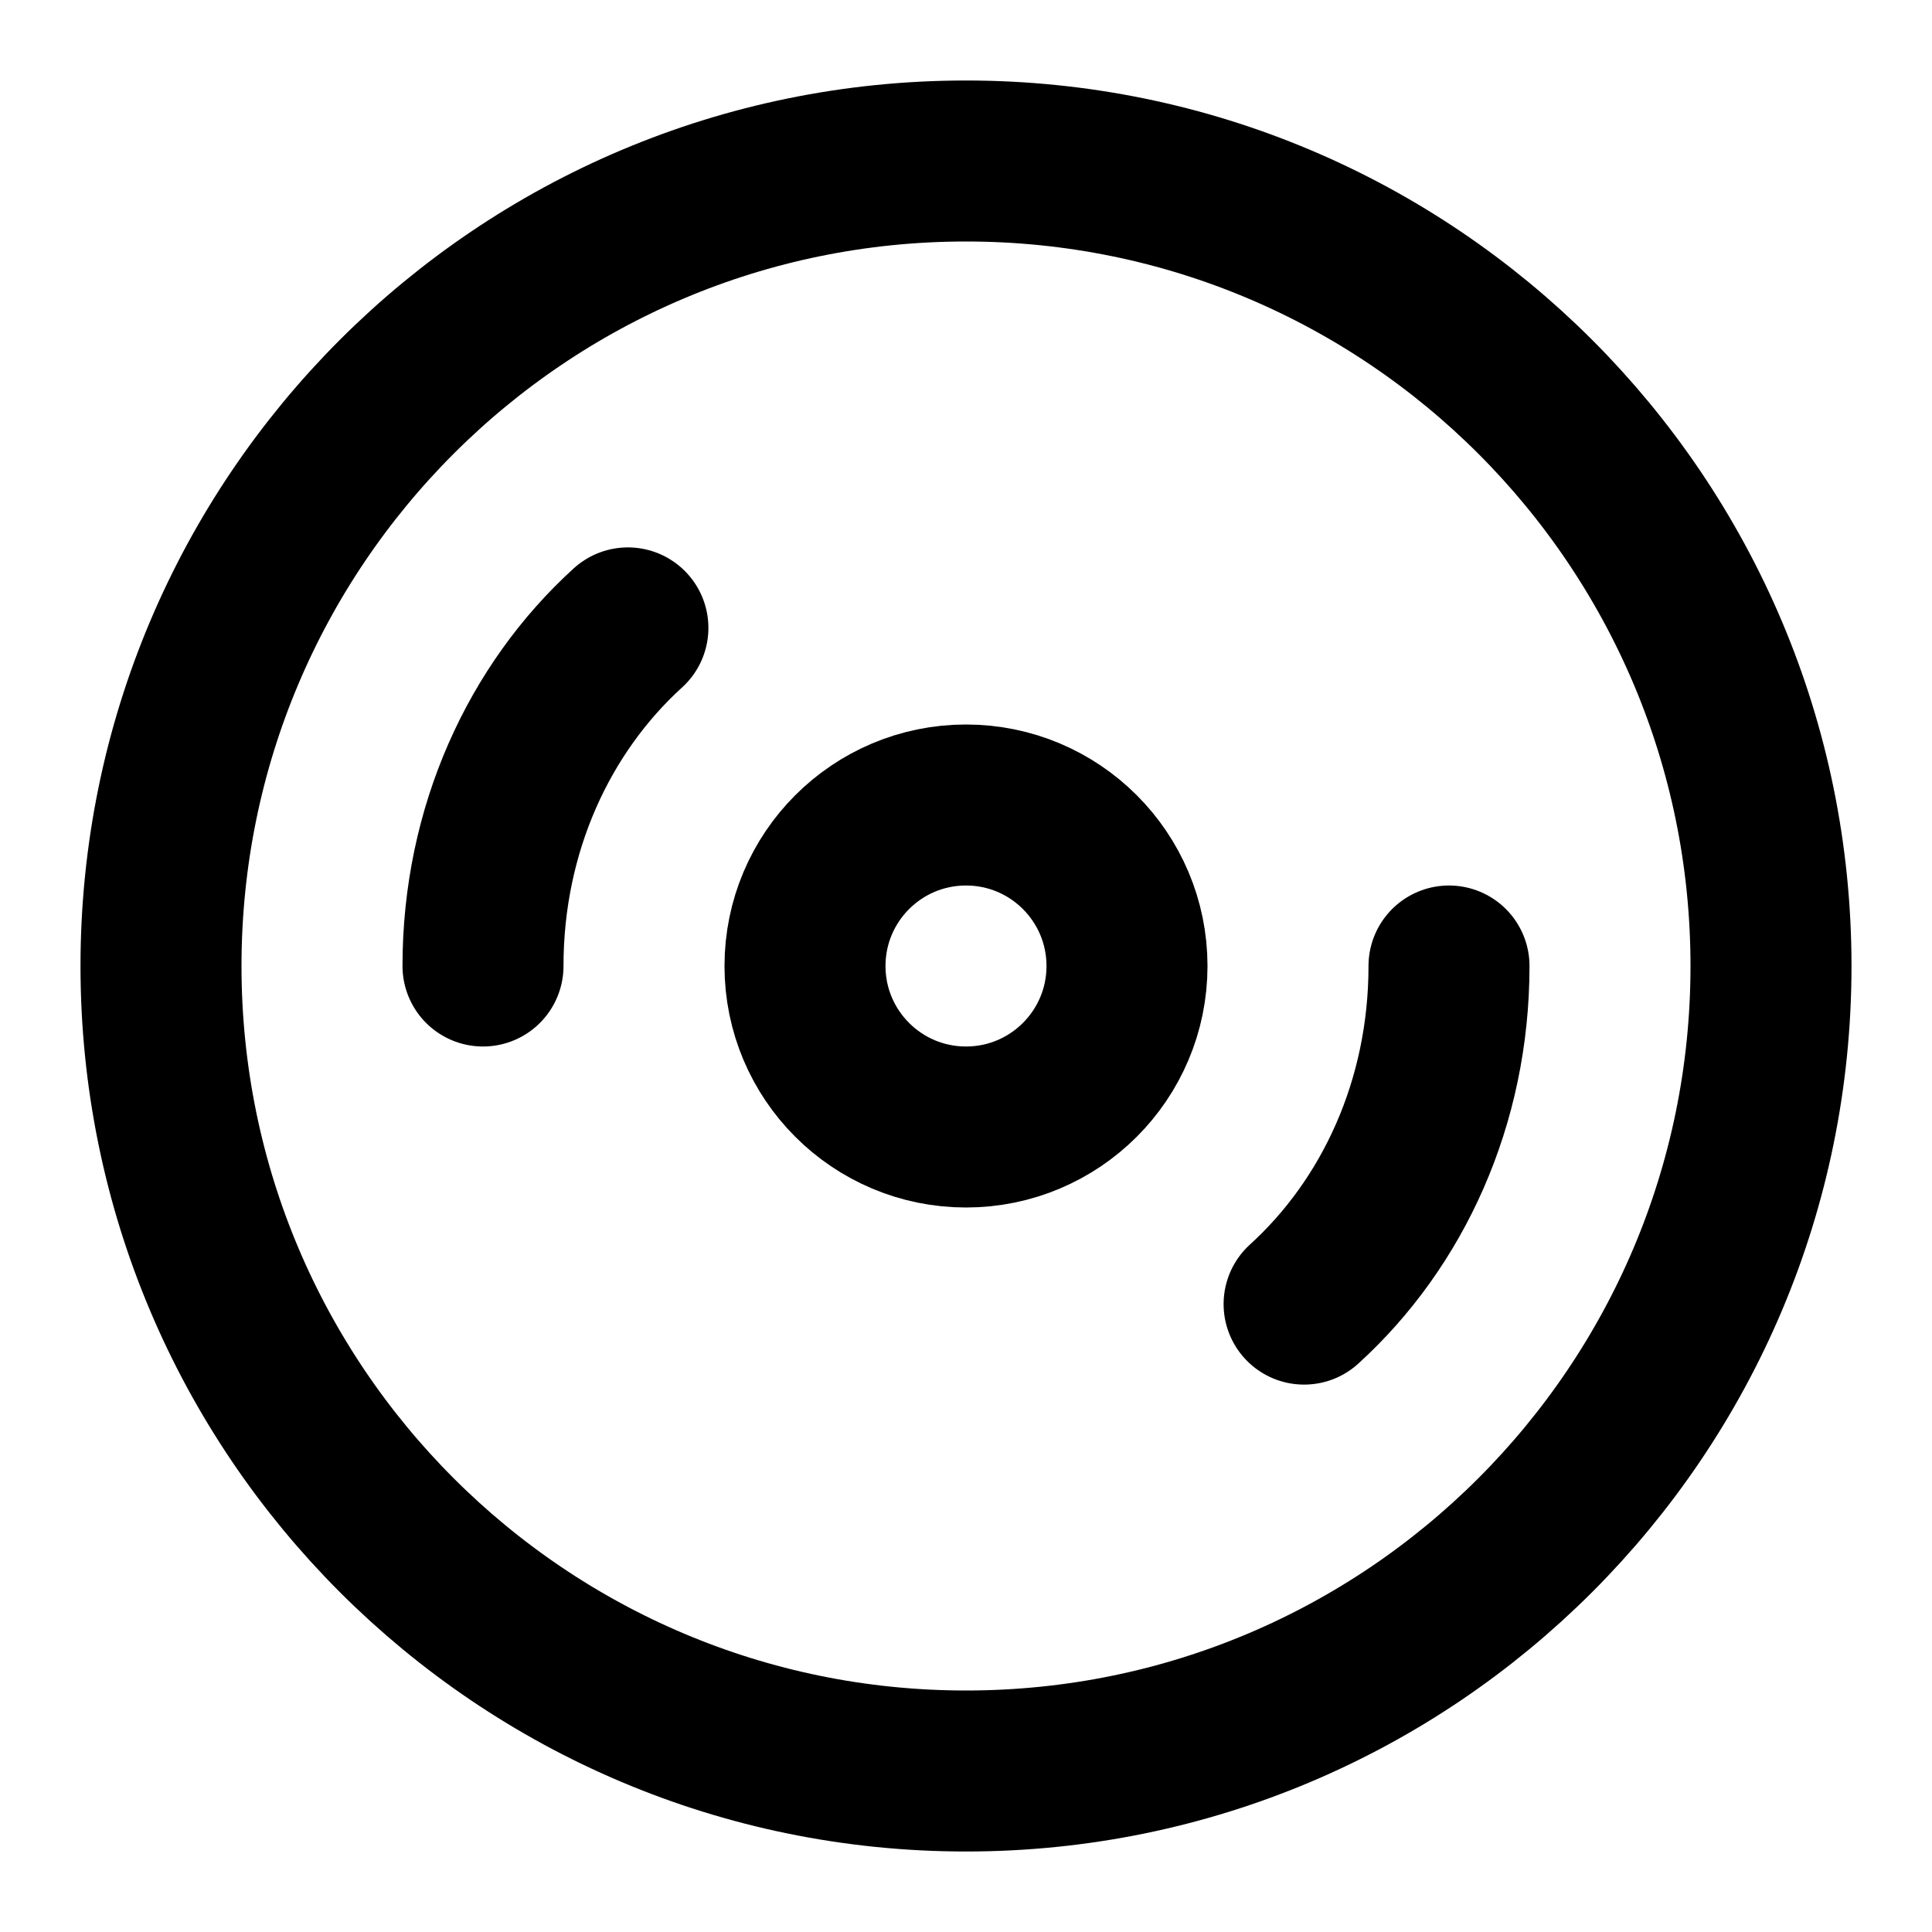
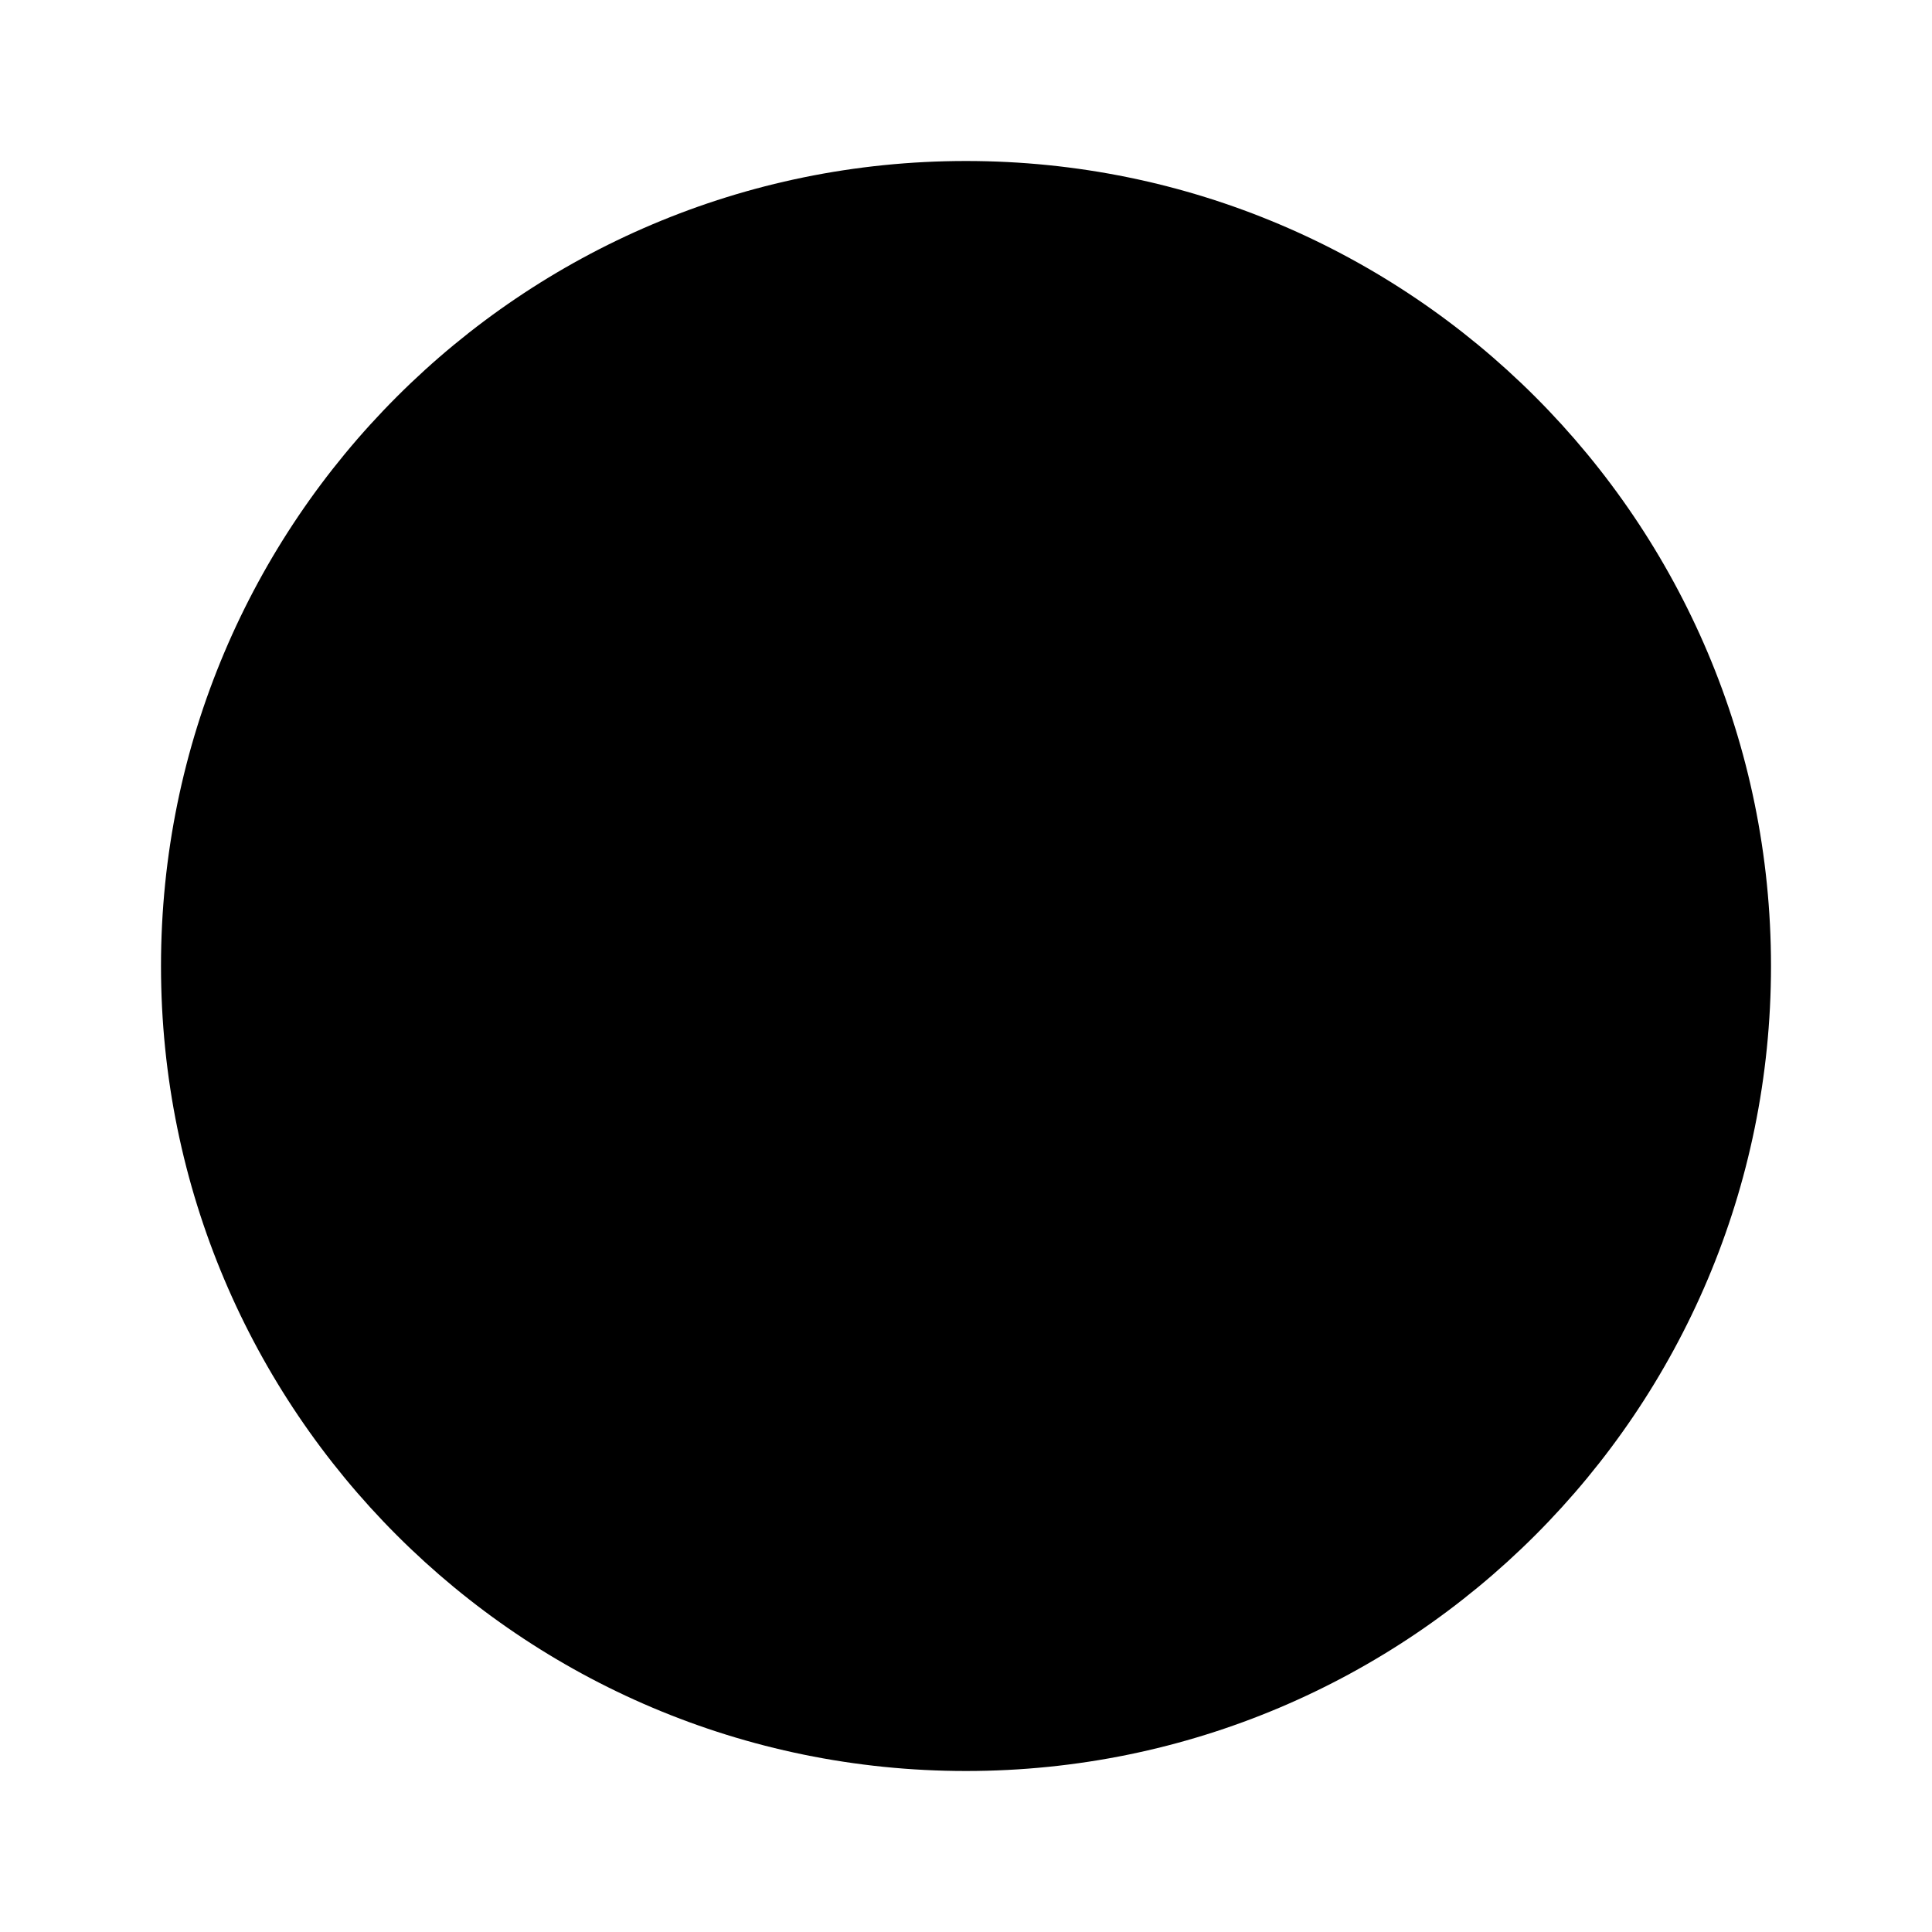
- <svg xmlns="http://www.w3.org/2000/svg" width="24" height="24" viewBox="0 0 24 24" fill="none" stroke="currentColor" stroke-width="2" stroke-linecap="round" stroke-linejoin="round" class="lucide lucide-disc3-icon lucide-disc-3">
+ <svg xmlns="http://www.w3.org/2000/svg" viewBox="0 0 24 24">
  <circle cx="12" cy="12" r="10" />
  <path d="M6 12c0-1.7.7-3.2 1.8-4.2" />
  <circle cx="12" cy="12" r="2" />
  <path d="M18 12c0 1.7-.7 3.2-1.8 4.2" />
</svg>
